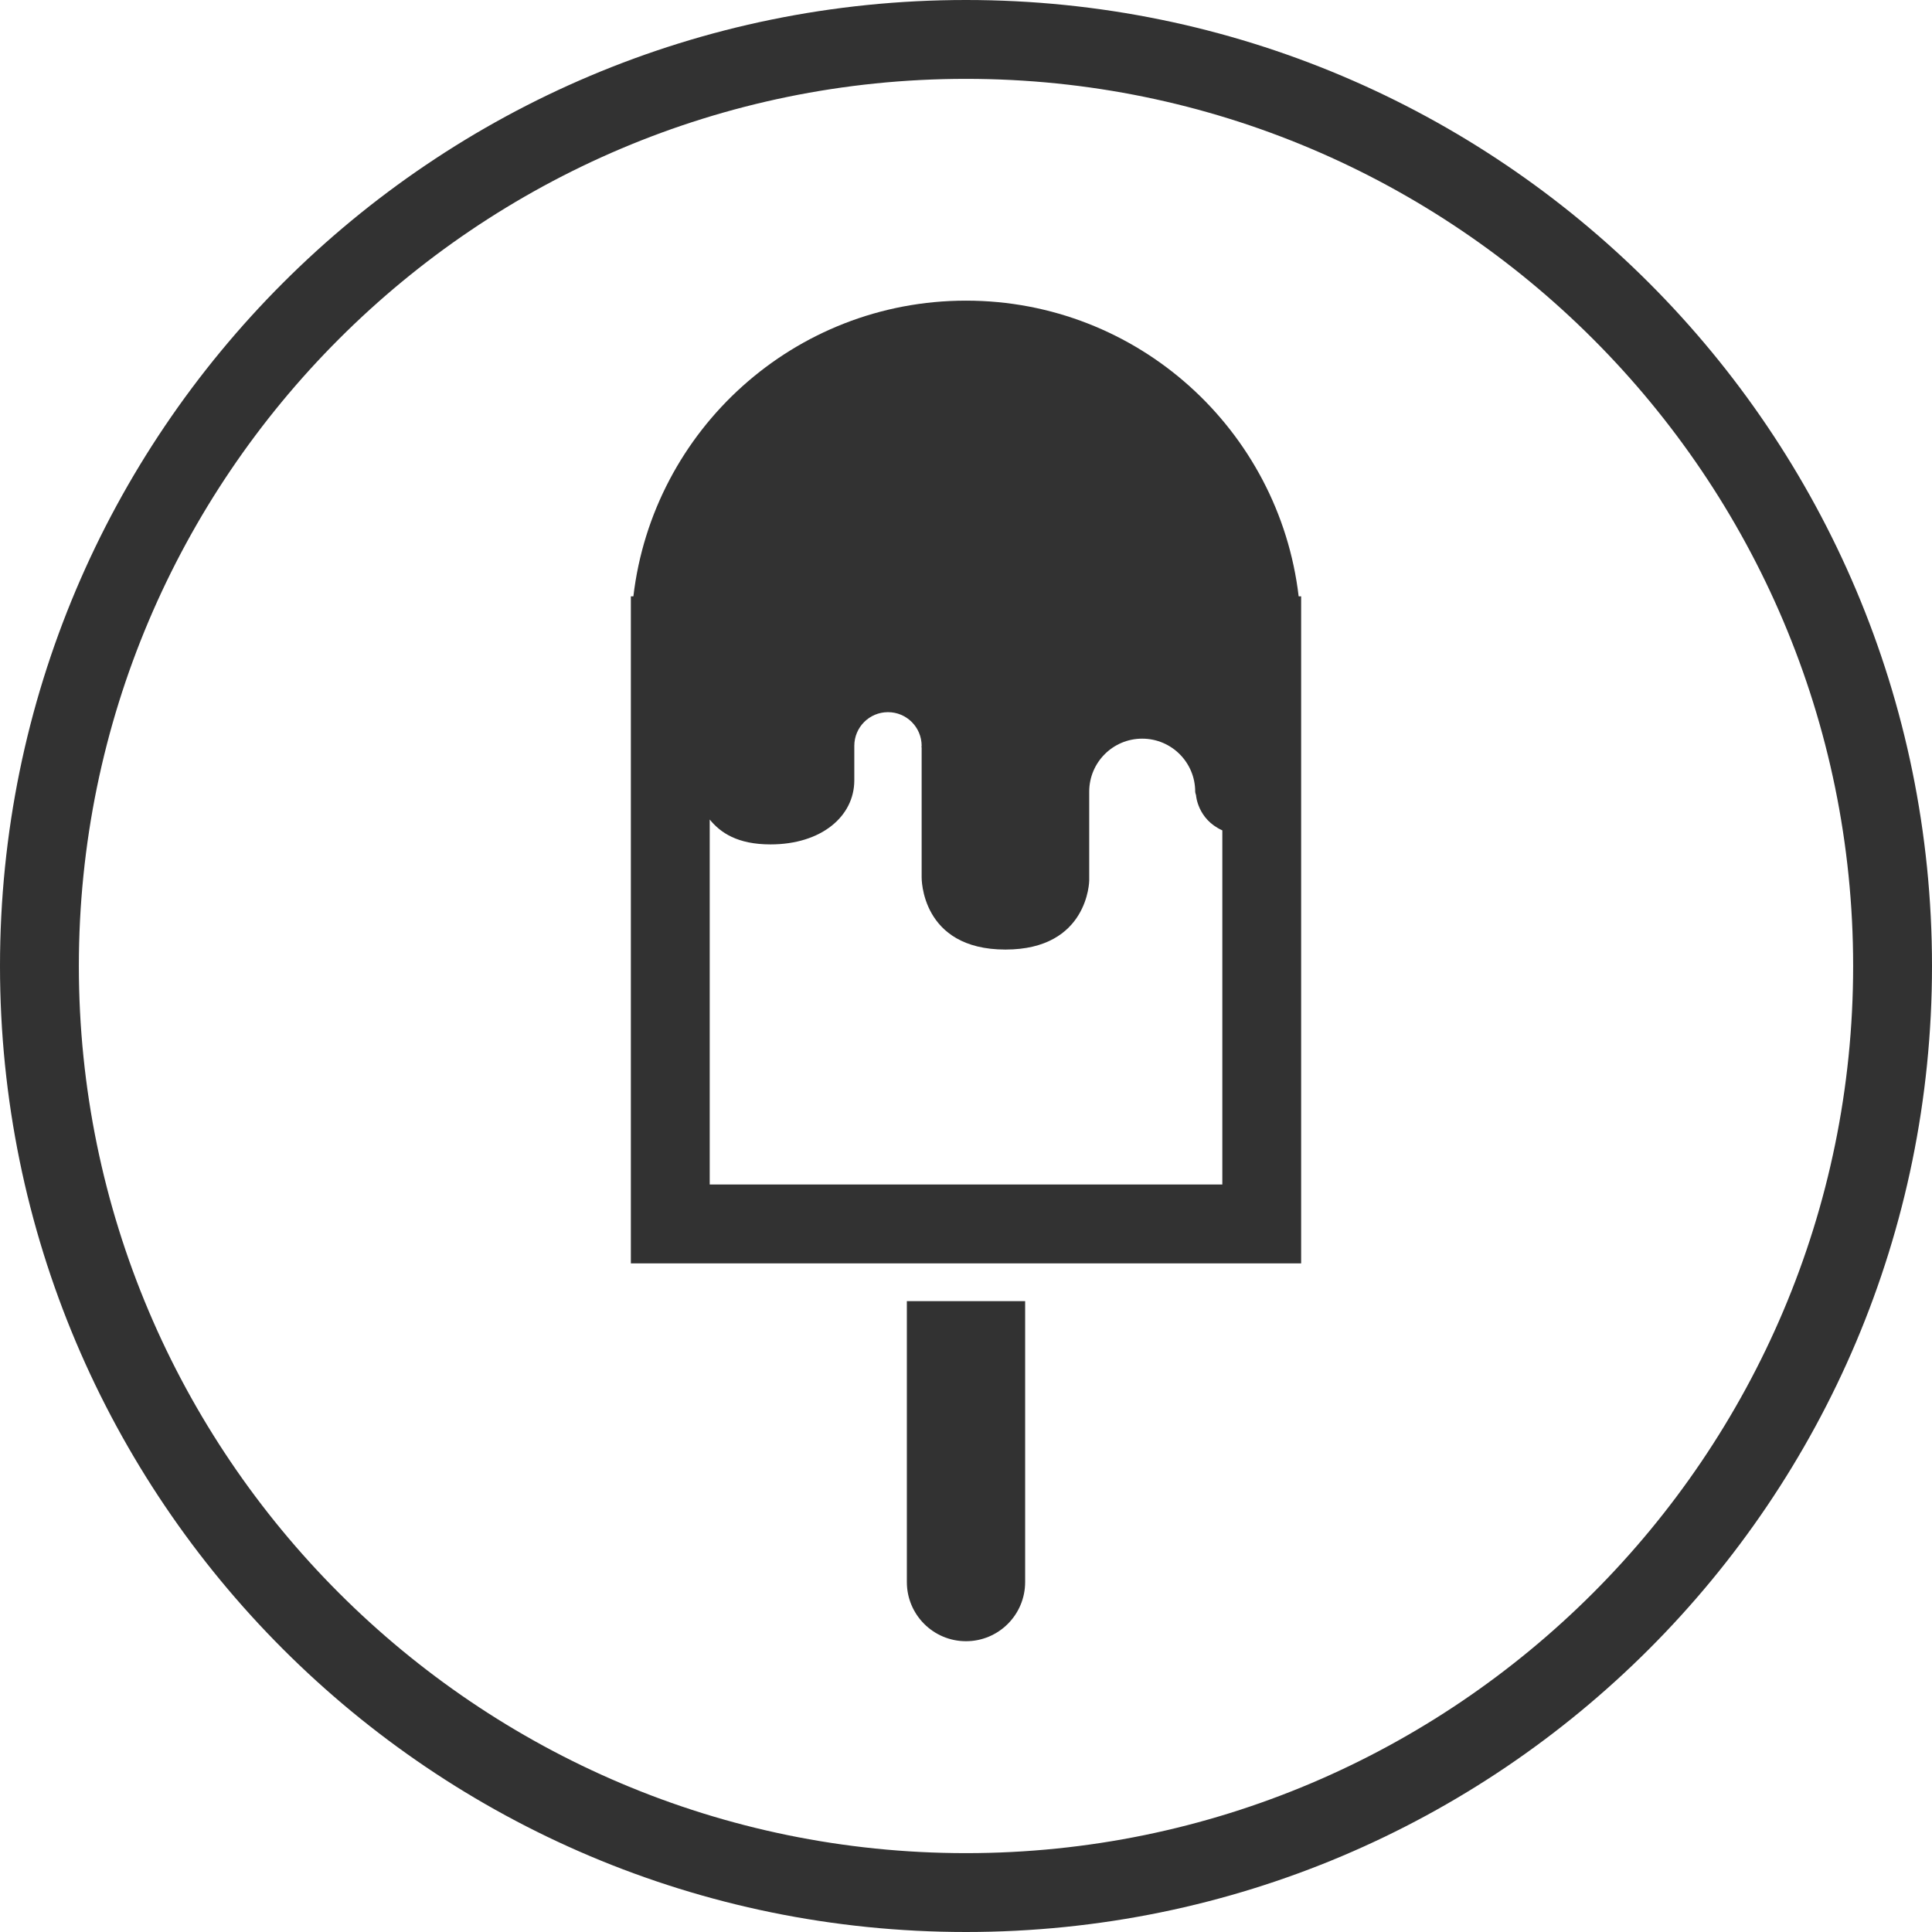
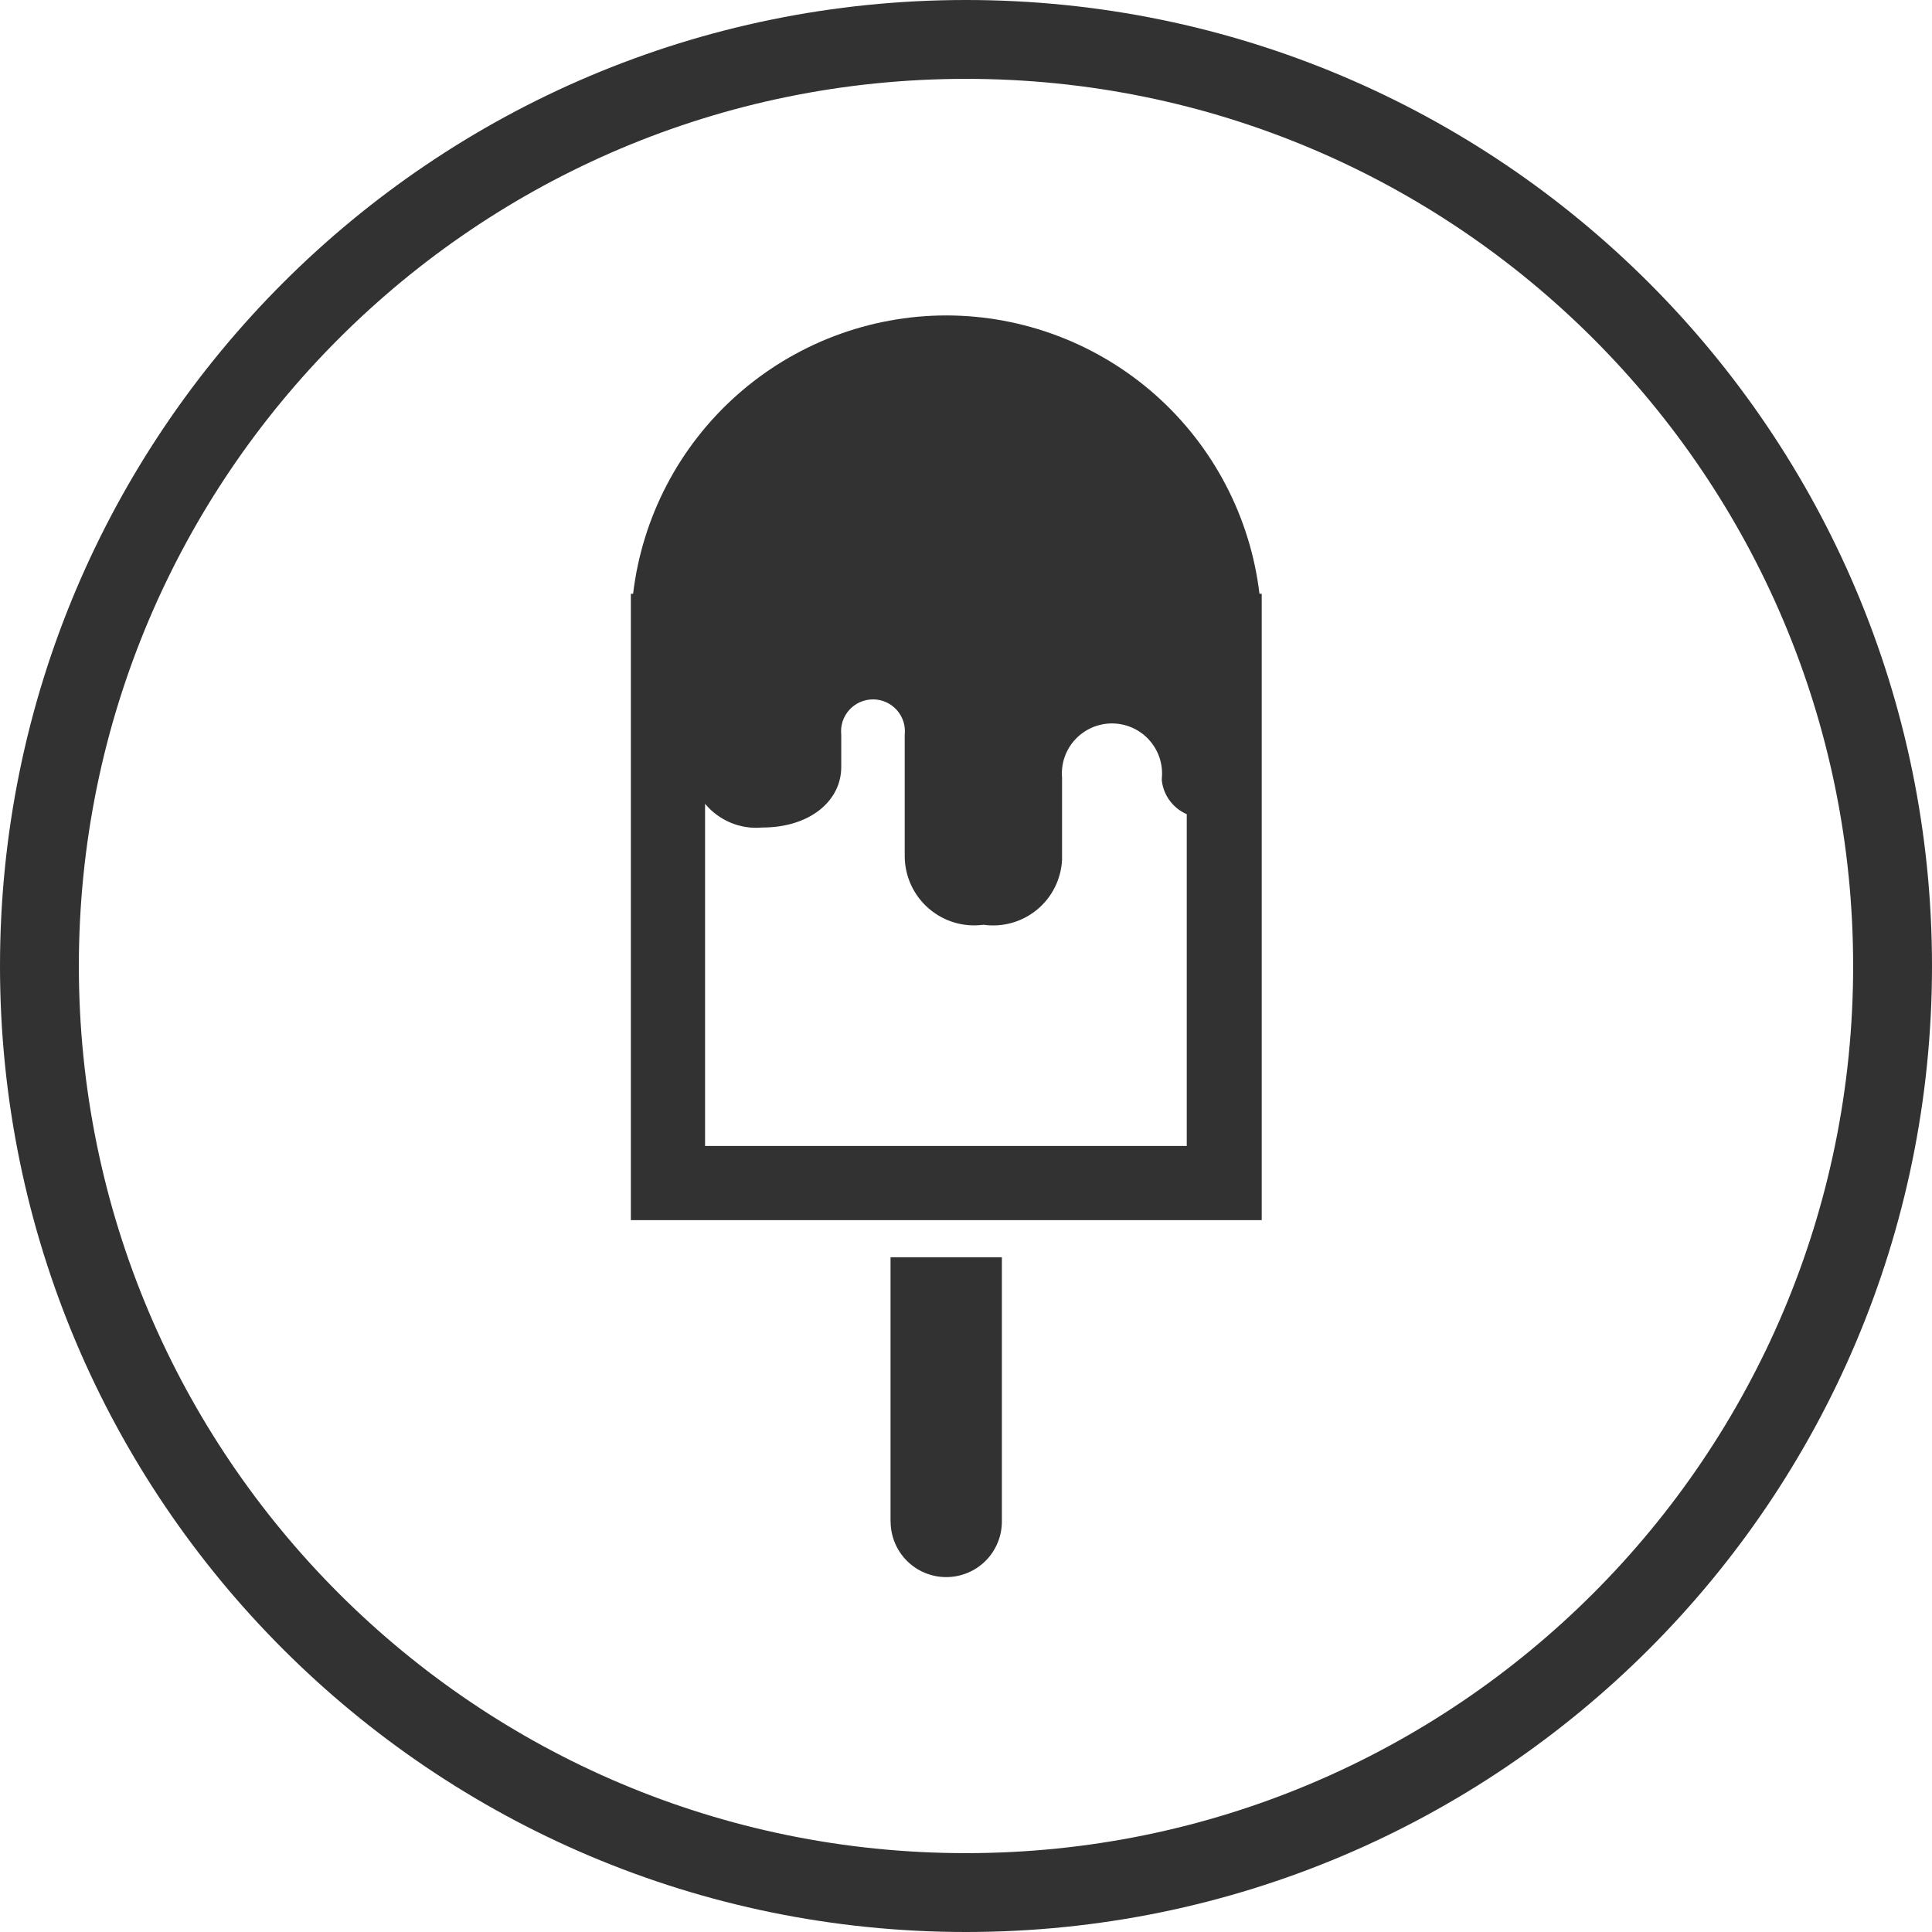
- <svg xmlns="http://www.w3.org/2000/svg" width="49" height="49">
-   <g fill="#323232">
-     <path d="M24.5 0C10.969 0 0 10.969 0 24.5S10.969 49 24.5 49 49 38.031 49 24.5 38.031 0 24.5 0zm0 47C12.093 47 2 36.906 2 24.5 2 12.093 12.093 2 24.5 2 36.906 2 47 12.093 47 24.5 47 36.906 36.906 47 24.5 47z" />
-     <path d="M24.5 7.625c-4.355 0-7.94 3.278-8.436 7.5H16v16.917h17V15.125h-.063c-.497-4.222-4.082-7.5-8.437-7.5zM31 30.042H18v-9.257c.275.337.705.631 1.542.631 1.292 0 2.125-.713 2.125-1.625v-.875a.854.854 0 111.708 0c0 .009-.005.017-.005.025 0 .007.005.01.005.017v3.292s-.031 1.833 2.125 1.833c2.109 0 2.125-1.75 2.125-1.75v-2.25h.001l-.001-.005a1.344 1.344 0 012.688 0c0 .031.021.088.021.088s.034.609.667.894v8.982zm-8 10.083a1.5 1.5 0 103 0V33h-3v7.125z" />
-   </g>
+ <svg xmlns="http://www.w3.org/2000/svg" width="49" height="49" fill="none">
+   <circle cx="24.5" cy="24.5" r="23.5" stroke="#323232" stroke-width="2" />
+   <path d="M24 8c-1.958.002-3.847.722-5.311 2.022-1.464 1.301-2.4 3.092-2.632 5.037H16v15.887h16V15.059h-.057c-.232-1.944-1.169-3.736-2.632-5.037C27.847 8.722 25.958 8.002 24 8zm6.118 21.064H17.882v-8.678c.174.21.398.375.65.48.253.105.527.147.799.122 1.214 0 2.005-.678 2.005-1.534v-.819c-.012-.113-.001-.227.034-.336.035-.108.092-.208.168-.292.076-.085.169-.152.273-.199.104-.046.216-.07.33-.07.114 0 .226.024.33.07.104.046.197.114.273.199.076.085.133.184.168.292.035.108.046.223.034.336v3.096c.003.249.059.495.164.721.105.226.257.427.446.59s.41.284.648.355c.239.071.49.09.737.057.241.034.487.018.721-.048.234-.066.452-.18.64-.335.188-.155.341-.347.45-.565.109-.218.172-.456.184-.699v-2.08c-.015-.175.006-.352.063-.519.057-.167.147-.32.267-.449.119-.13.264-.233.425-.304.161-.071.335-.107.511-.107.176 0 .35.037.511.107.161.071.306.174.425.304.119.13.21.283.267.449.057.167.078.343.063.519-.003.028-.003.057 0 .085.024.182.094.355.205.502.111.147.257.263.426.336V29.12l.019-.057zM22.588 38.588c0 .374.149.734.413.998.265.265.624.413.998.413.374 0 .734-.149.998-.413.265-.265.413-.624.413-.998v-6.701h-2.824v6.701z" fill="#323232" />
</svg>
